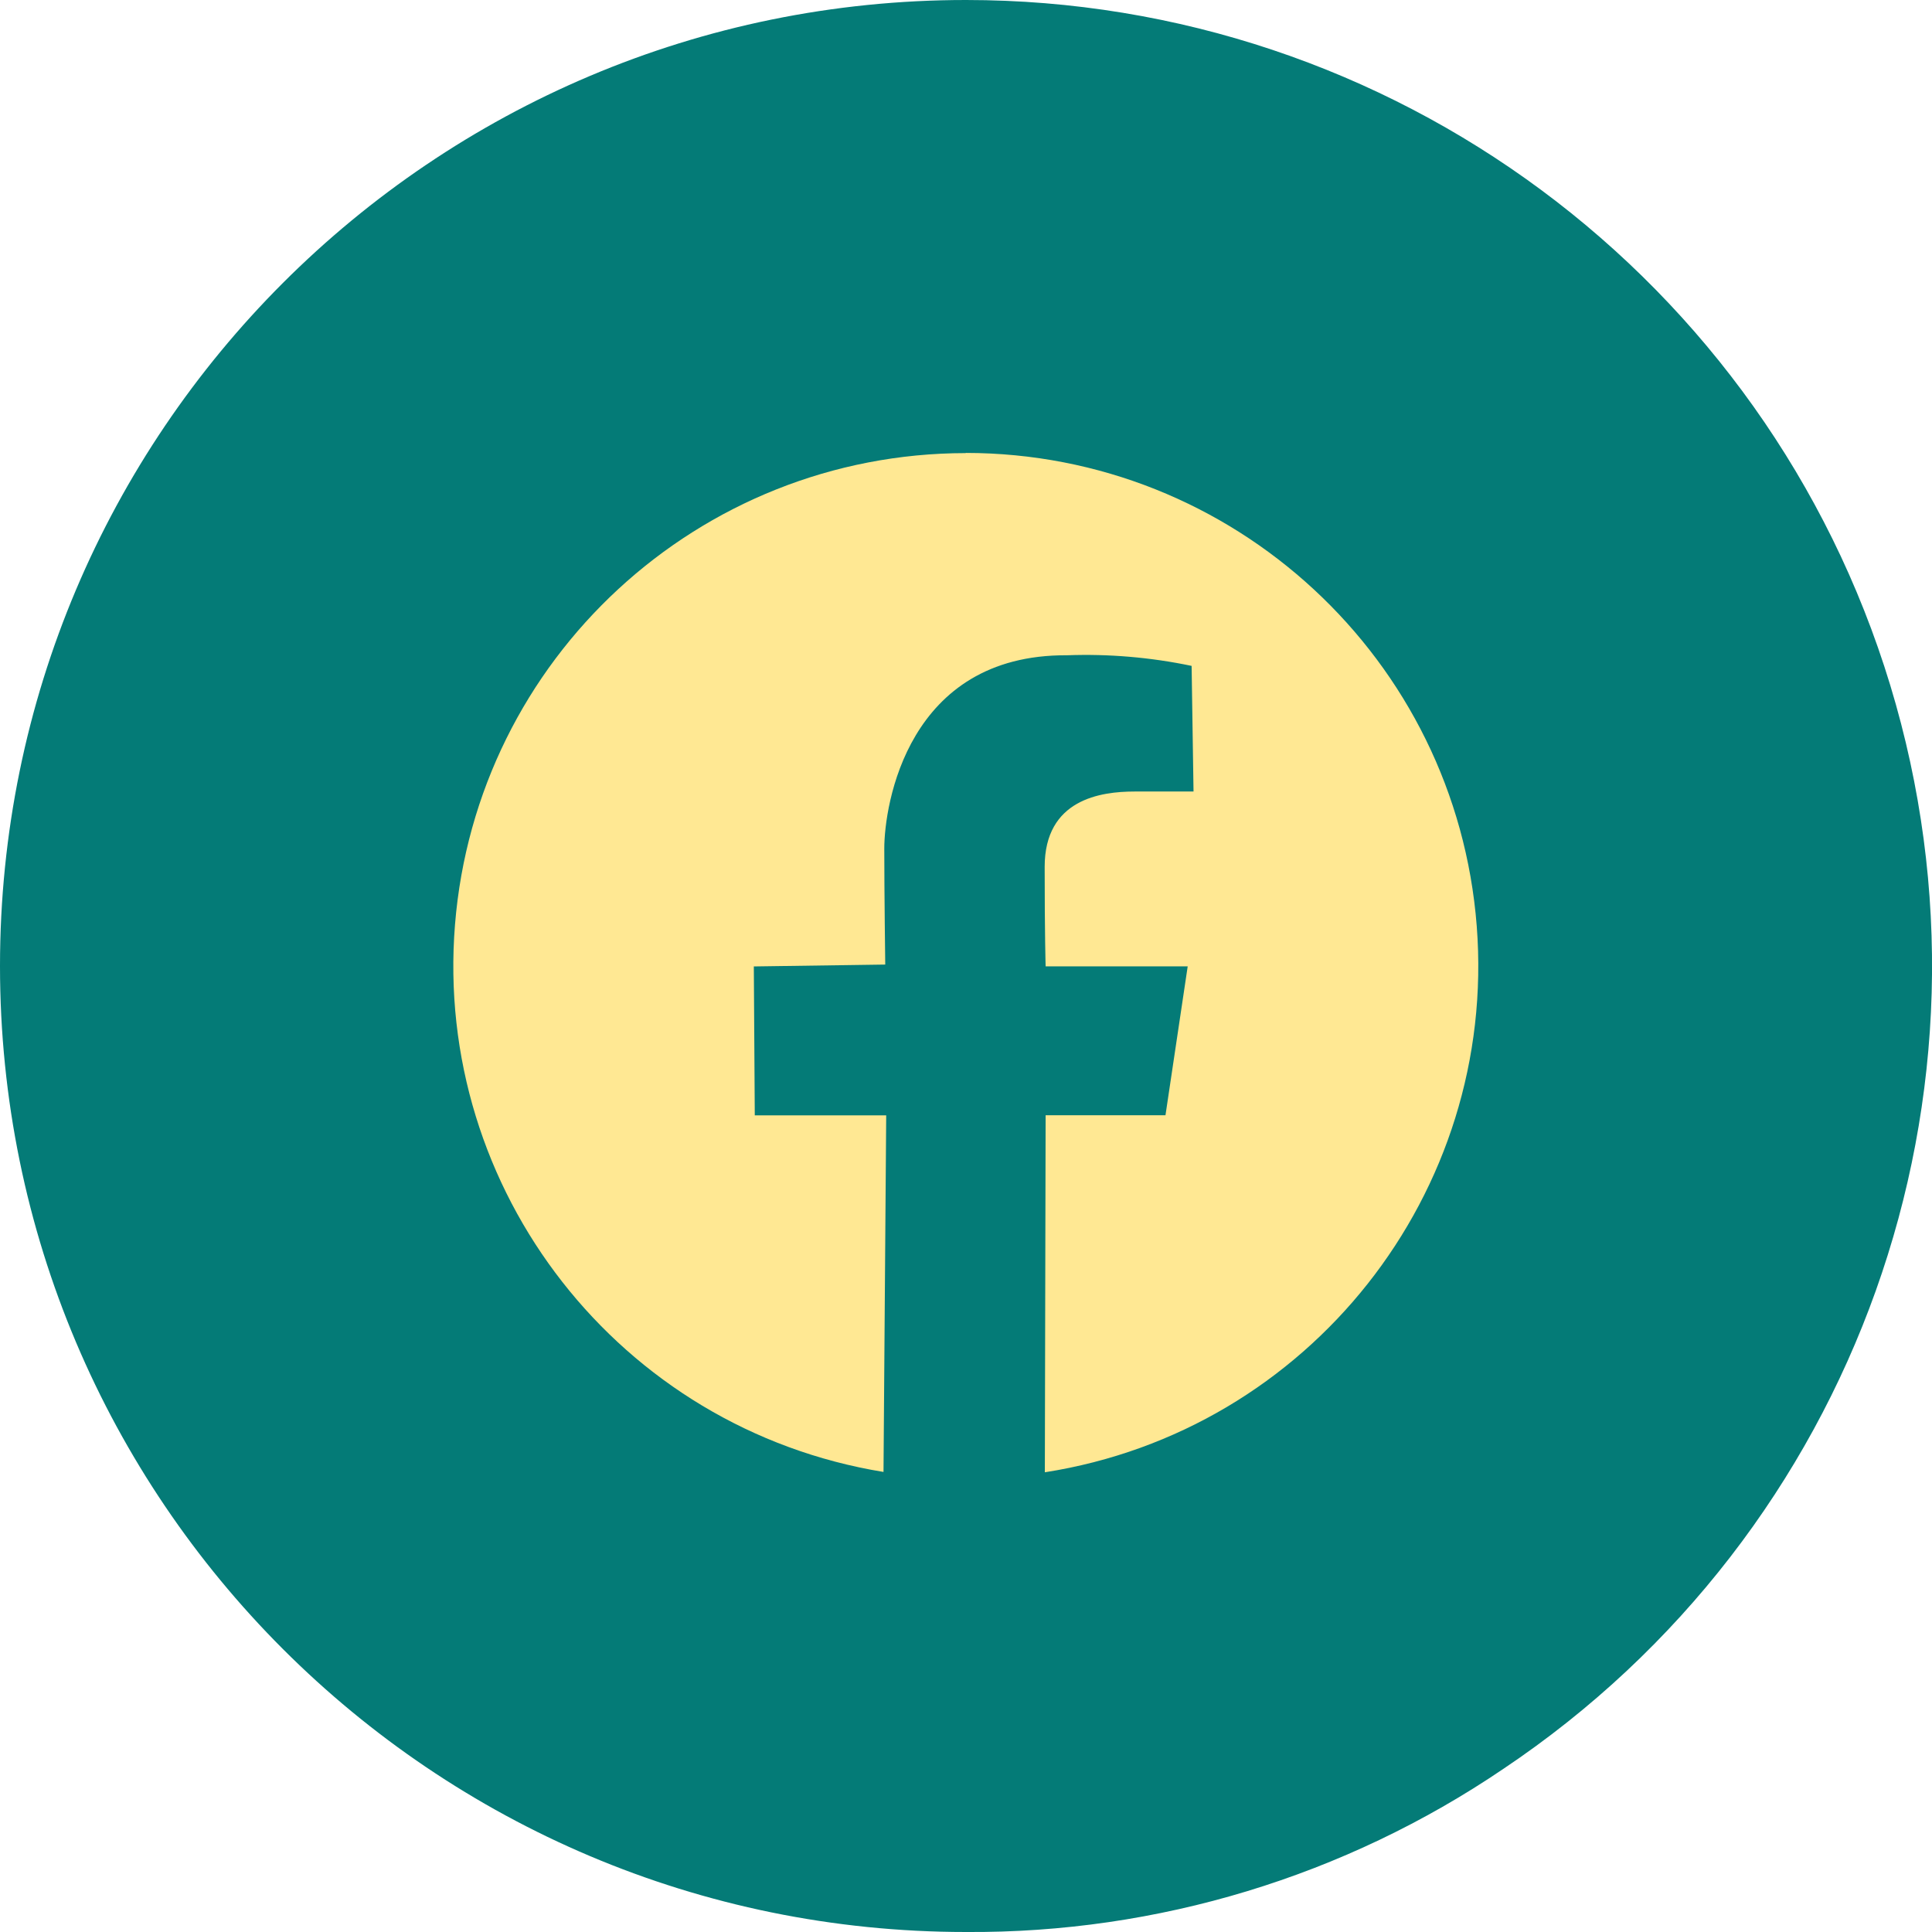
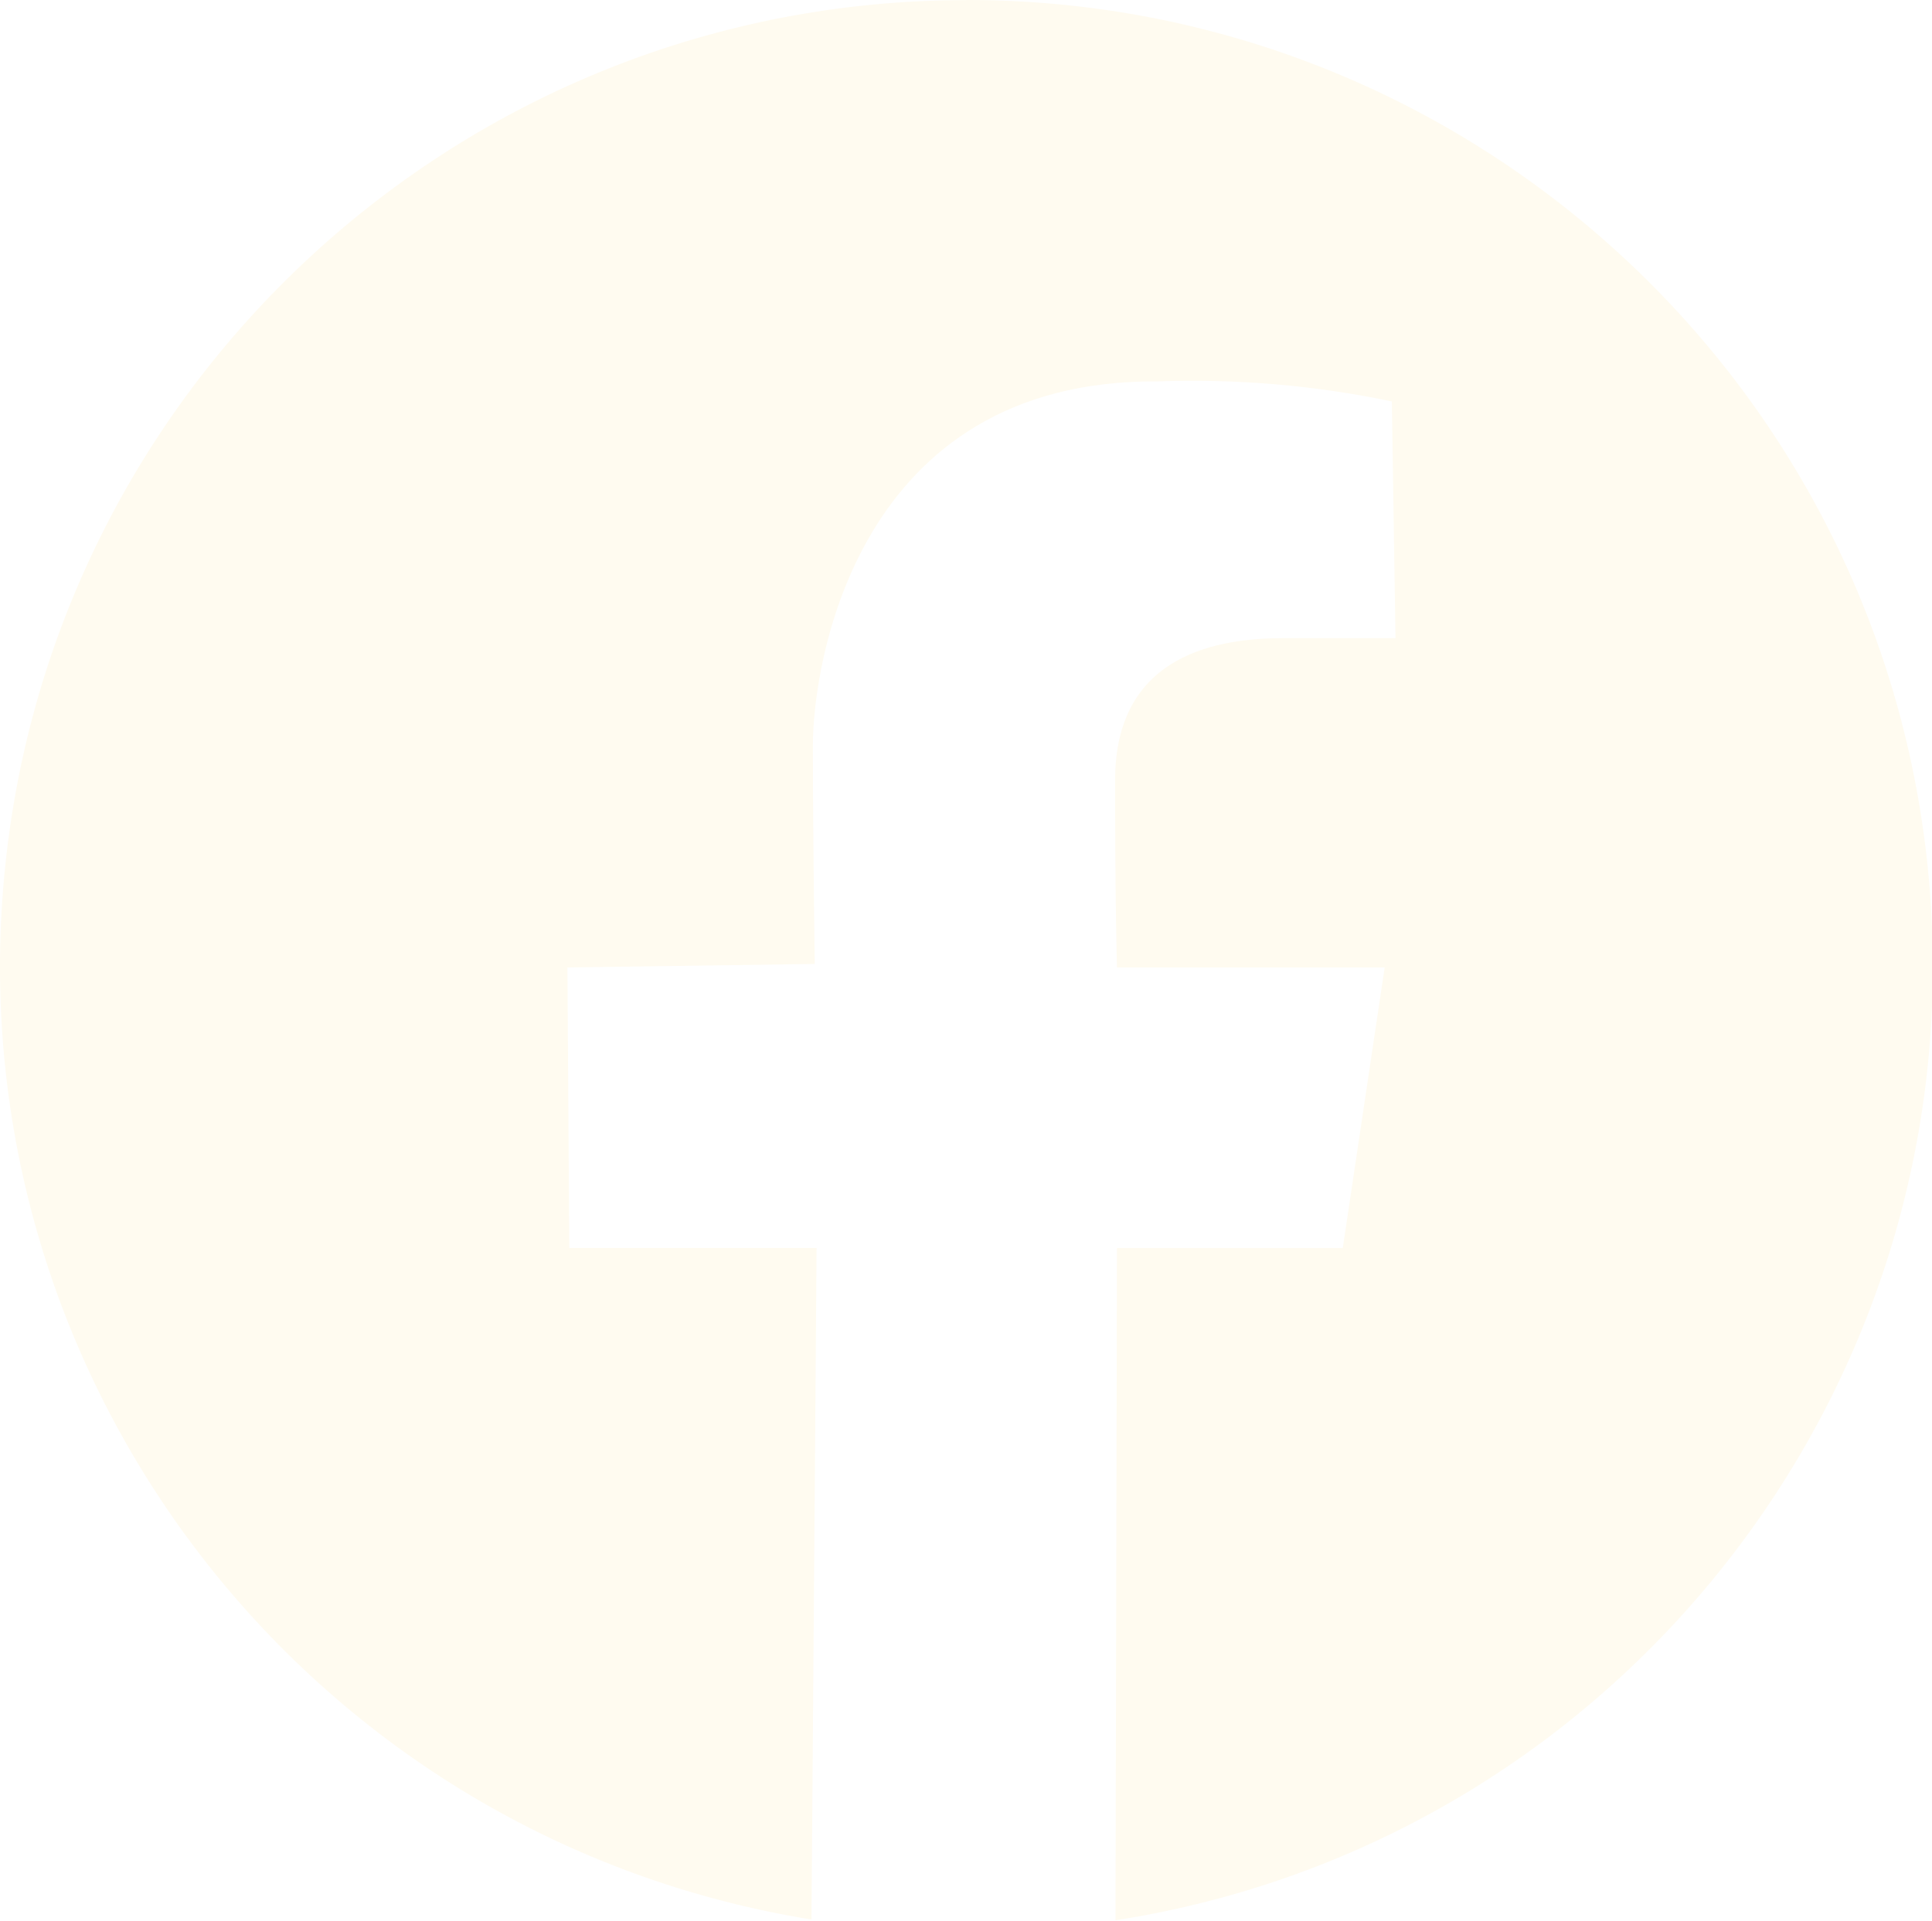
- <svg xmlns="http://www.w3.org/2000/svg" id="Component_65_1" data-name="Component 65 – 1" width="44.426" height="44.426" viewBox="0 0 44.426 44.426">
-   <path id="Path_863" data-name="Path 863" d="M22.213,0A22.215,22.215,0,0,1,34.569,40.675a21.757,21.757,0,0,1-12.356,3.751A22.213,22.213,0,0,1,22.213,0Z" fill="#047b77" />
-   <path id="Path_1428" data-name="Path 1428" d="M475.6,127.289a11.791,11.791,0,0,0-1.891,23.428l.062-8.2h-3.022l-.022-3.424,3.022-.043s-.022-1.667-.022-2.667.533-4.467,4.2-4.445a11.872,11.872,0,0,1,2.867.244l.044,2.889h-1.356c-.778,0-2.067.178-2.067,1.733s.022,2.287.022,2.287h3.267l-.511,3.424h-2.756l-.018,8.21a11.791,11.791,0,0,0-1.82-23.44Z" transform="translate(-453.393 -116.87)" fill="#ffe893" />
+ <svg xmlns="http://www.w3.org/2000/svg" width="25" height="24.852" viewBox="0 0 25 24.852">
+   <g id="Group_3329" data-name="Group 3329" transform="translate(14248.362 17459.007)">
+     <path id="Path_1428" data-name="Path 1428" d="M476.312,127.289a12.5,12.5,0,0,0-2,24.839l.066-8.691h-3.2l-.024-3.63,3.2-.045s-.024-1.767-.024-2.827.565-4.736,4.453-4.712a12.586,12.586,0,0,1,3.039.259l.047,3.063h-1.437c-.825,0-2.191.188-2.191,1.838s.024,2.425.024,2.425h3.464l-.542,3.63h-2.922l-.019,8.7a12.5,12.5,0,0,0-1.93-24.851Z" transform="translate(-14712.174 -17586.295)" fill="#fffbf0" />
+   </g>
</svg>
